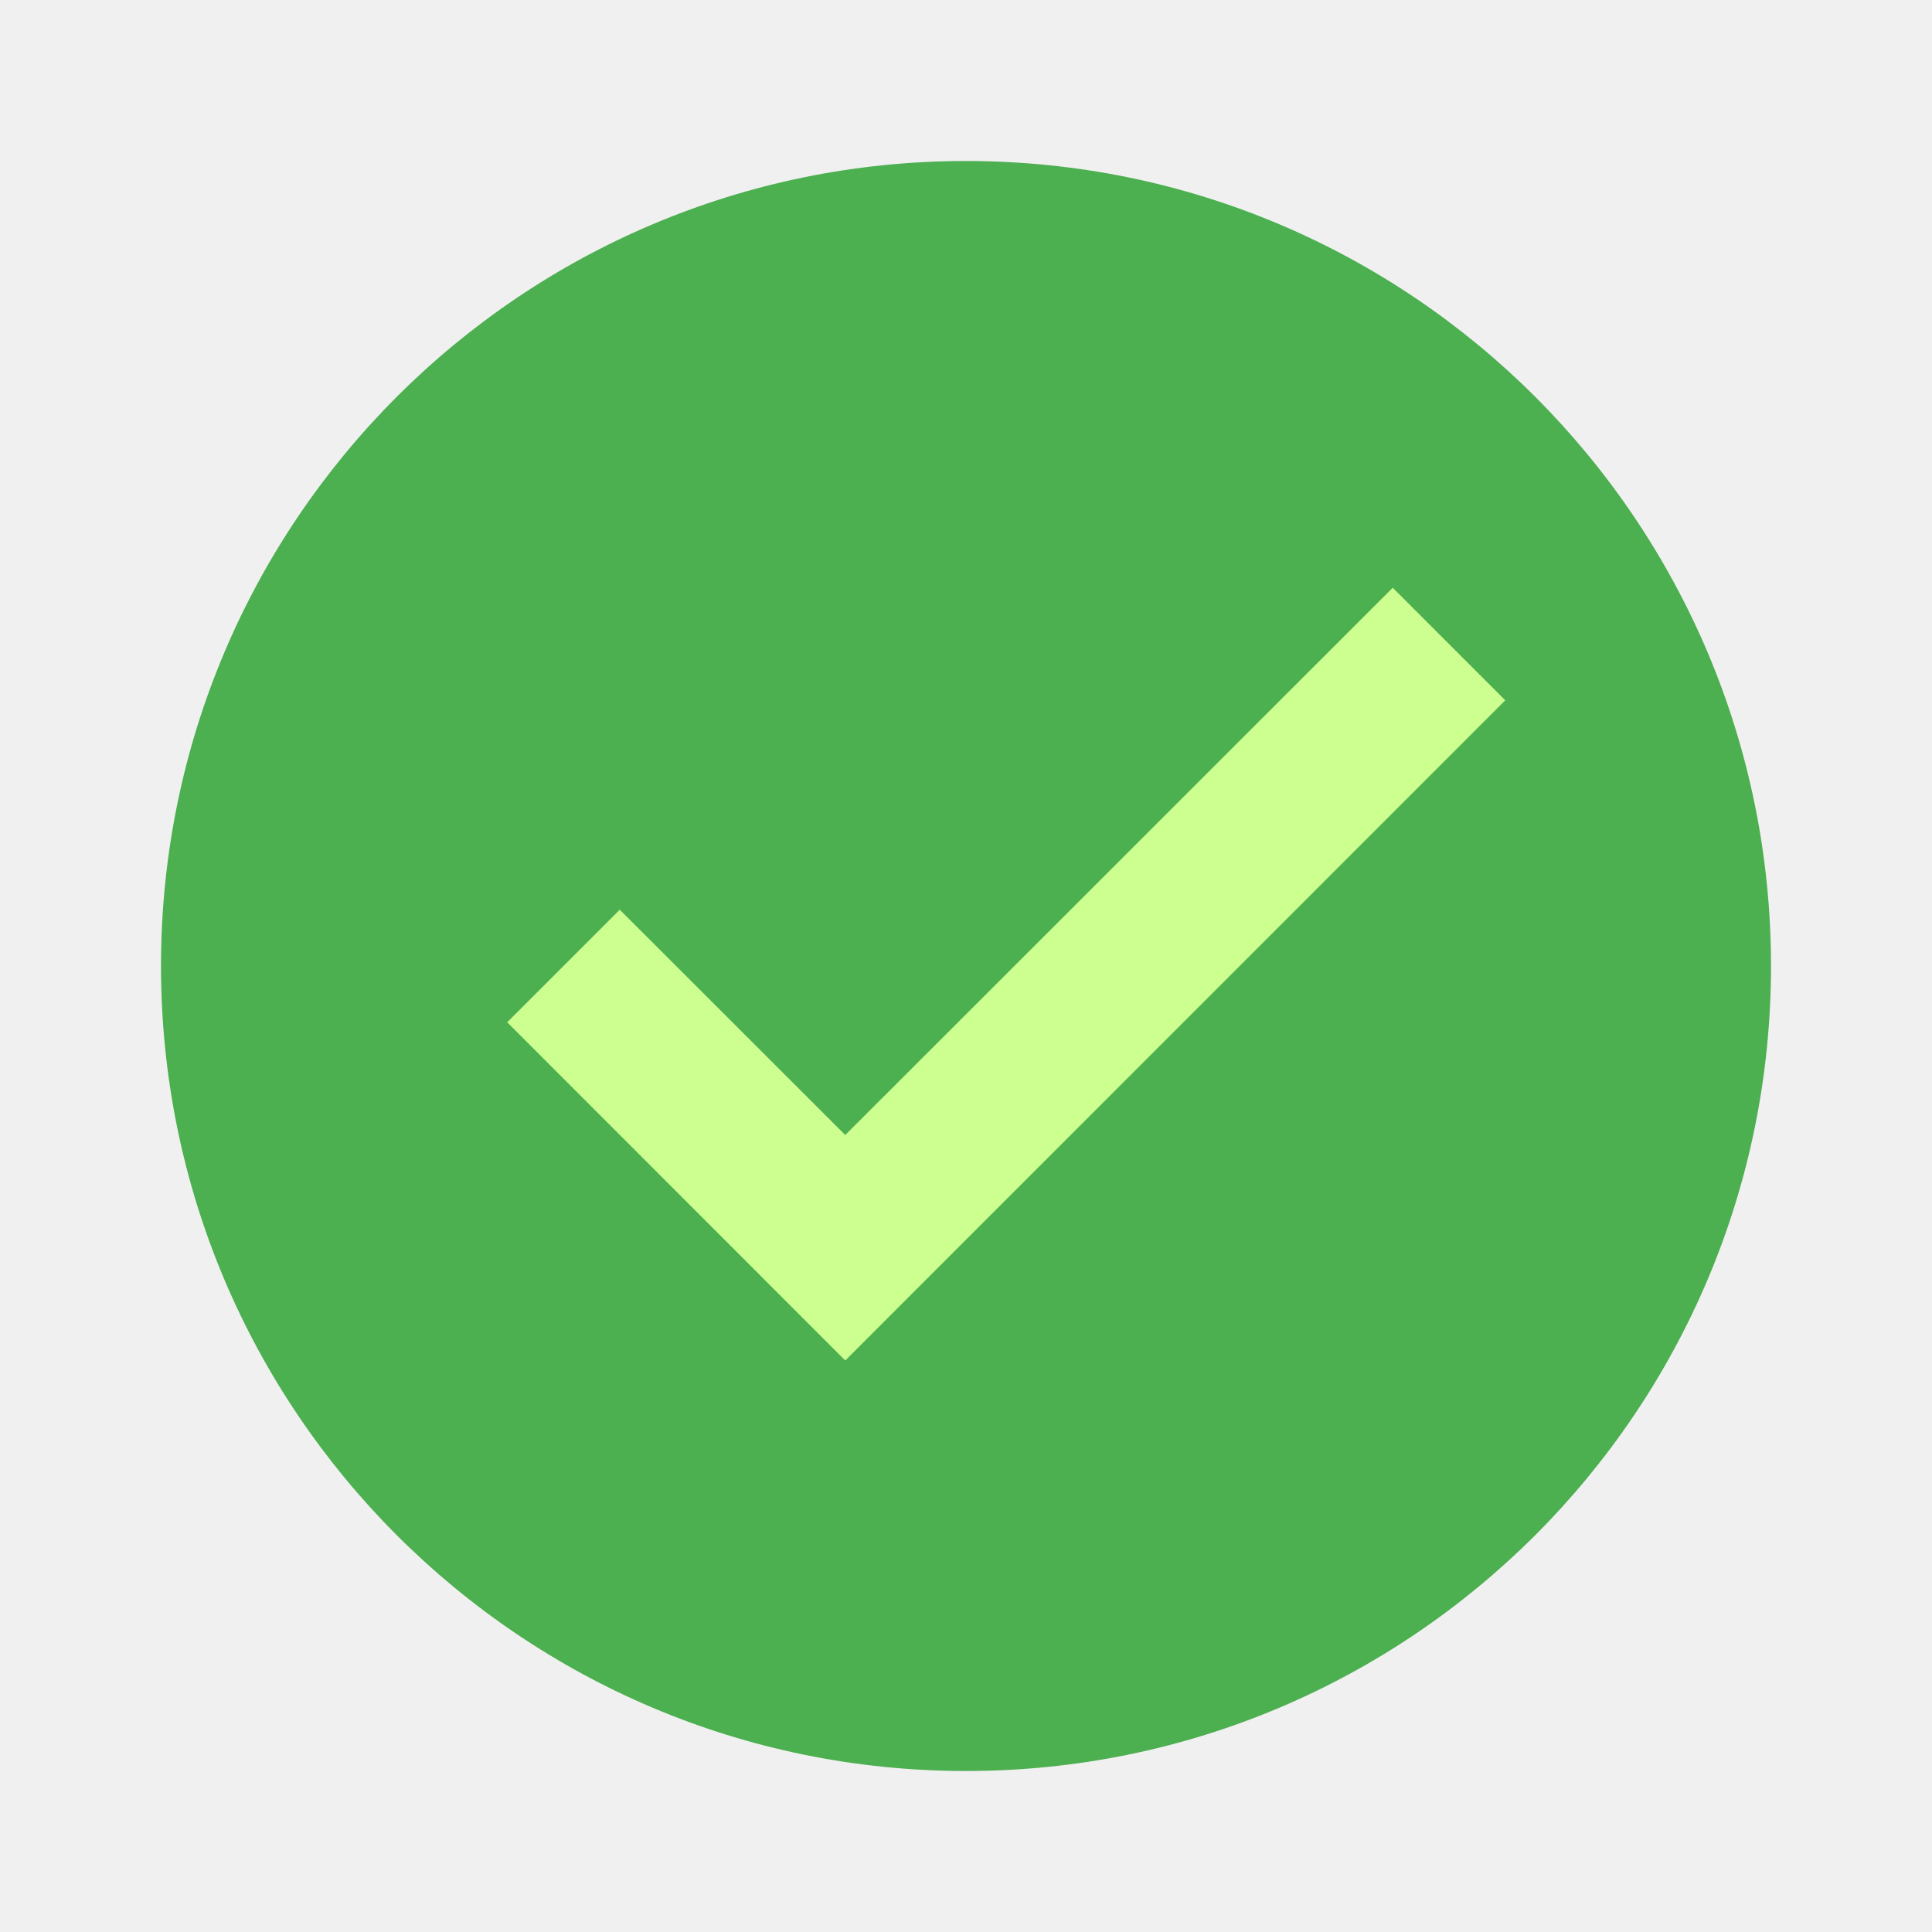
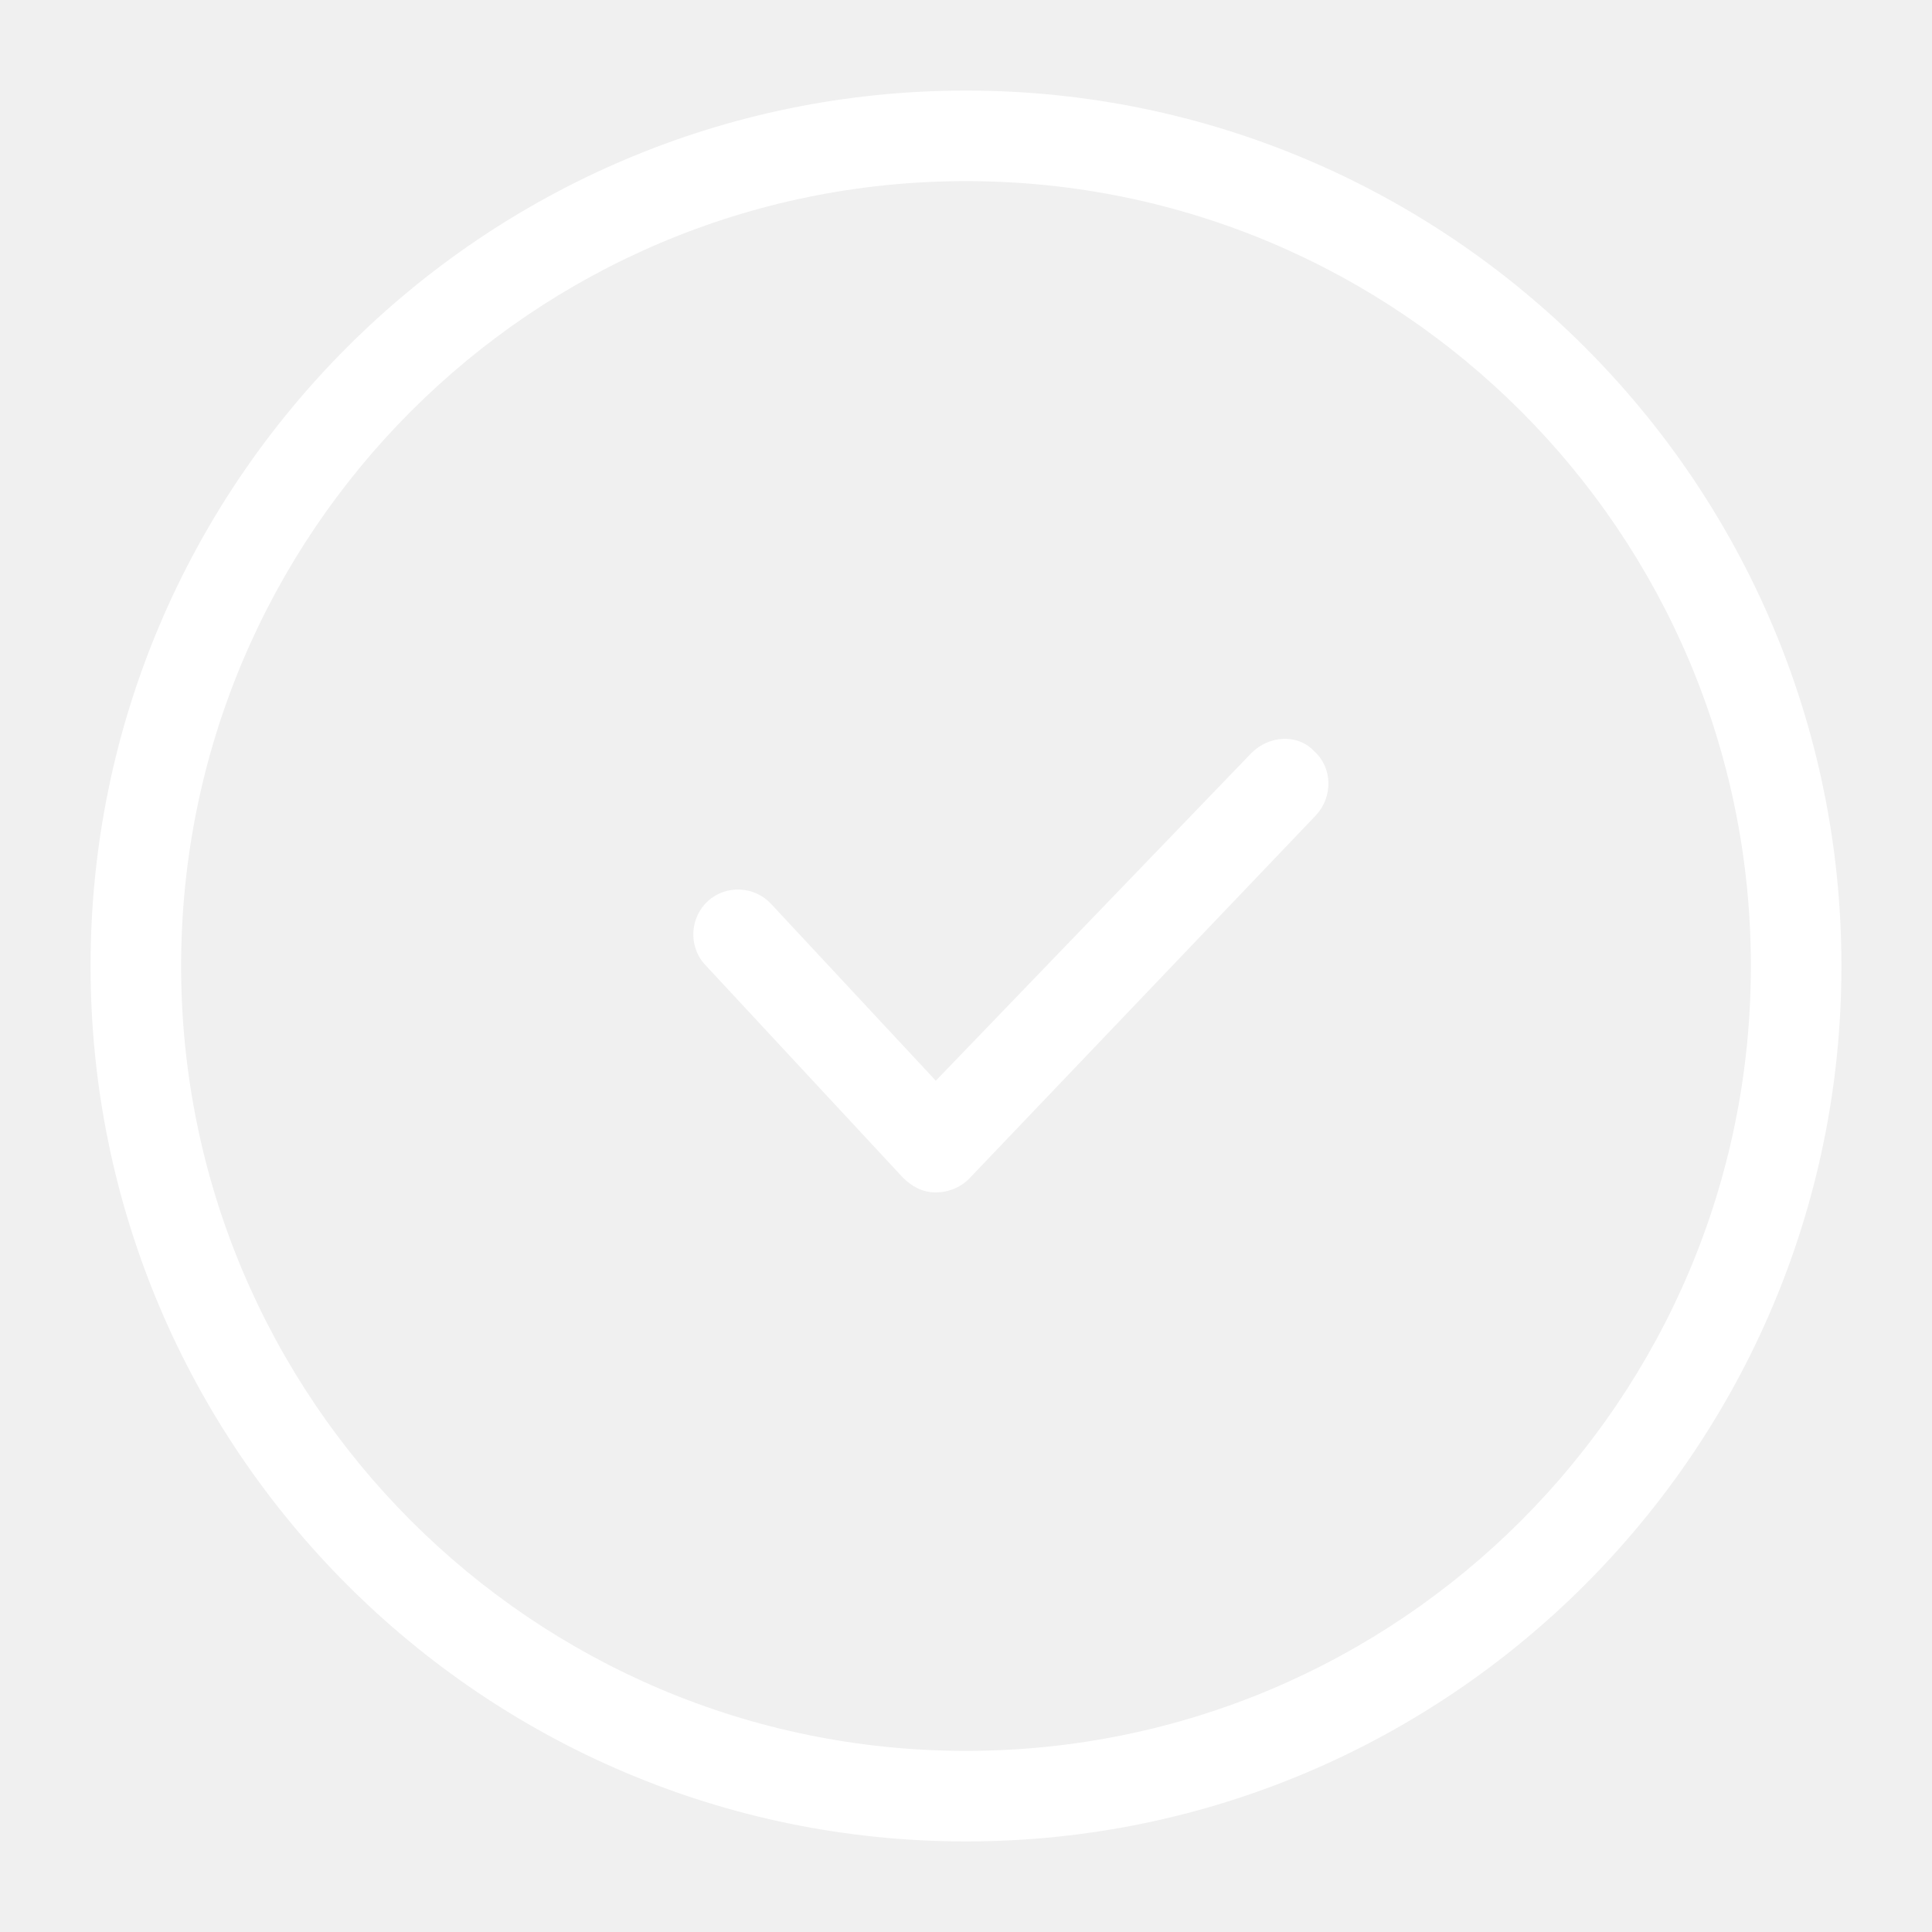
- <svg xmlns="http://www.w3.org/2000/svg" viewBox="0 0 48 48" width="48px" height="48px">
-   <path fill="#4caf50" d="M44,24c0,11.045-8.955,20-20,20S4,35.045,4,24S12.955,4,24,4S44,12.955,44,24z" />
-   <path fill="#ccff90" d="M34.602,14.602L21,28.199l-5.602-5.598l-2.797,2.797L21,33.801l16.398-16.402L34.602,14.602z" />
+ <svg xmlns="http://www.w3.org/2000/svg" fill="#FFFFFF" viewBox="0 0 128 128" width="128px" height="128px">
+   <path d="M 64 6 C 32 6 6 32 6 64 C 6 96 32 122 64 122 C 96 122 122 96 122 64 C 122 32 96 6 64 6 z M 64 12 C 92.7 12 116 35.3 116 64 C 116 92.7 92.7 116 64 116 C 35.3 116 12 92.7 12 64 C 12 35.3 35.3 12 64 12 z M 85.037 48.949 C 84.275 48.974 83.5 49.3 82.9 49.9 L 62 71.6 L 51.1 59.9 C 50 58.7 48.1 58.599 46.9 59.699 C 45.7 60.799 45.599 62.7 46.699 63.9 L 59.801 78 C 60.401 78.6 61.1 79 62 79 C 62.8 79 63.599 78.7 64.199 78.1 L 87.199 54 C 88.299 52.8 88.3 50.901 87.1 49.801 C 86.55 49.201 85.8 48.924 85.037 48.949 z" />
</svg>
